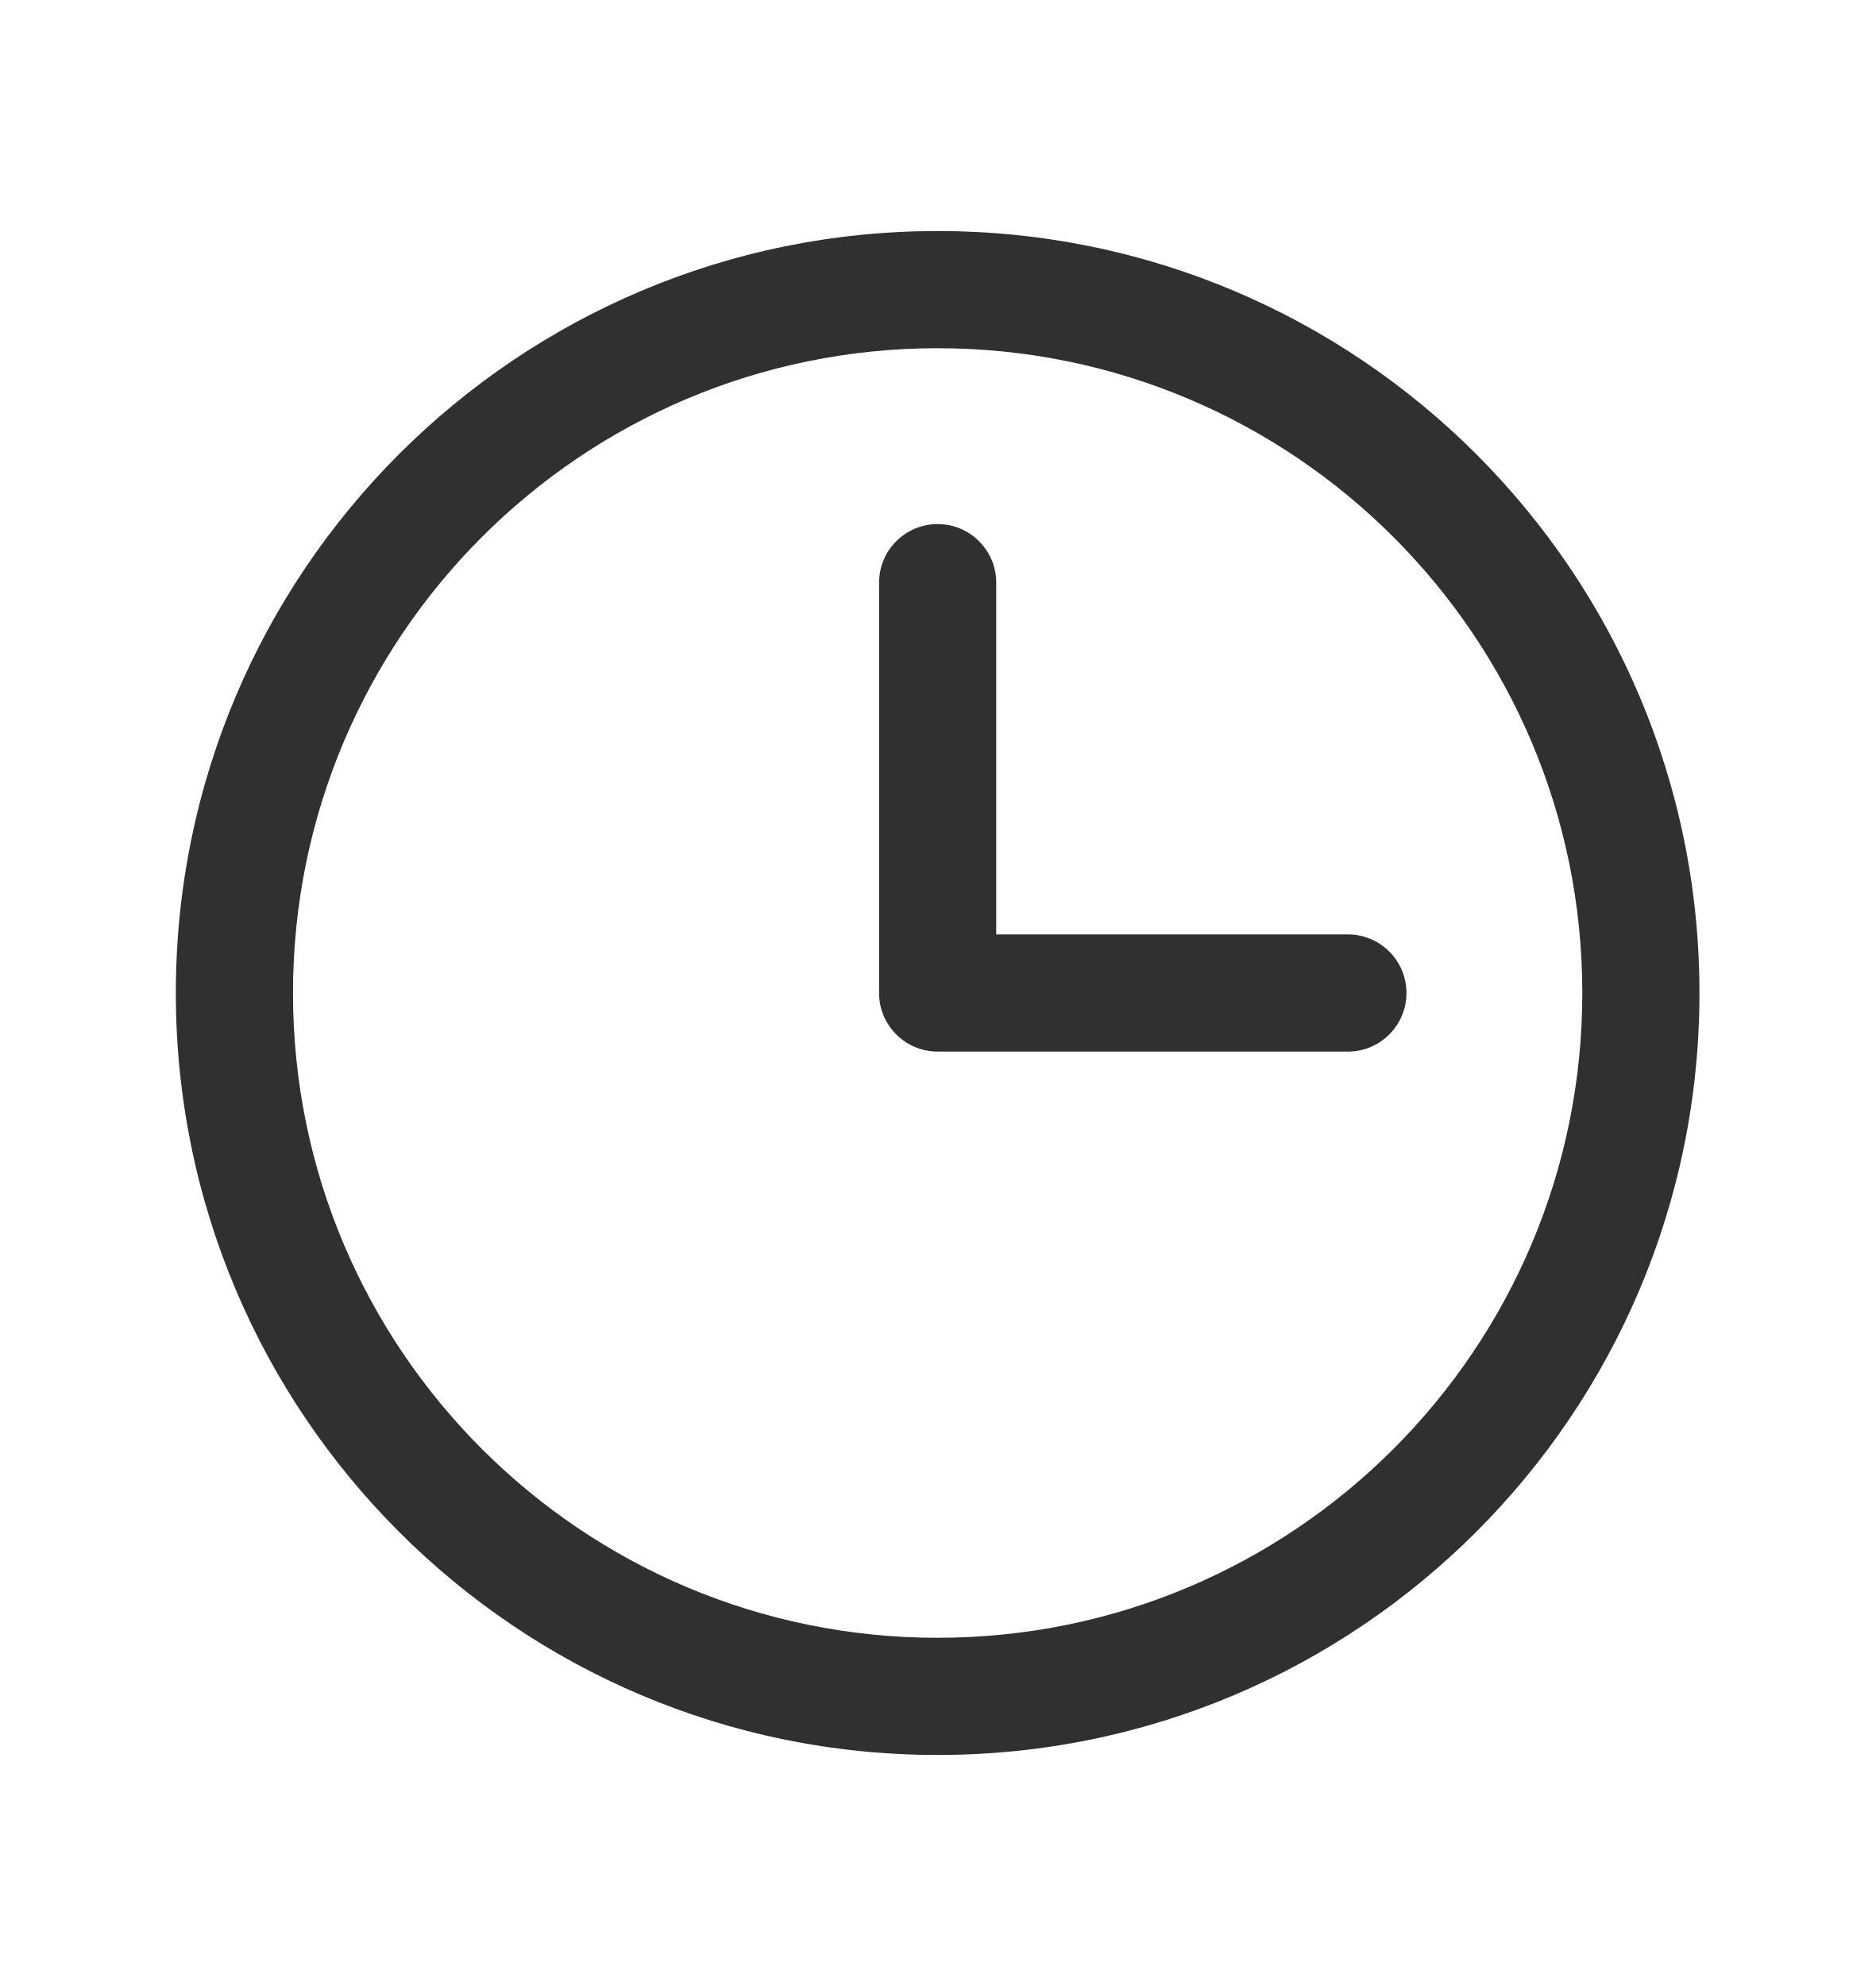
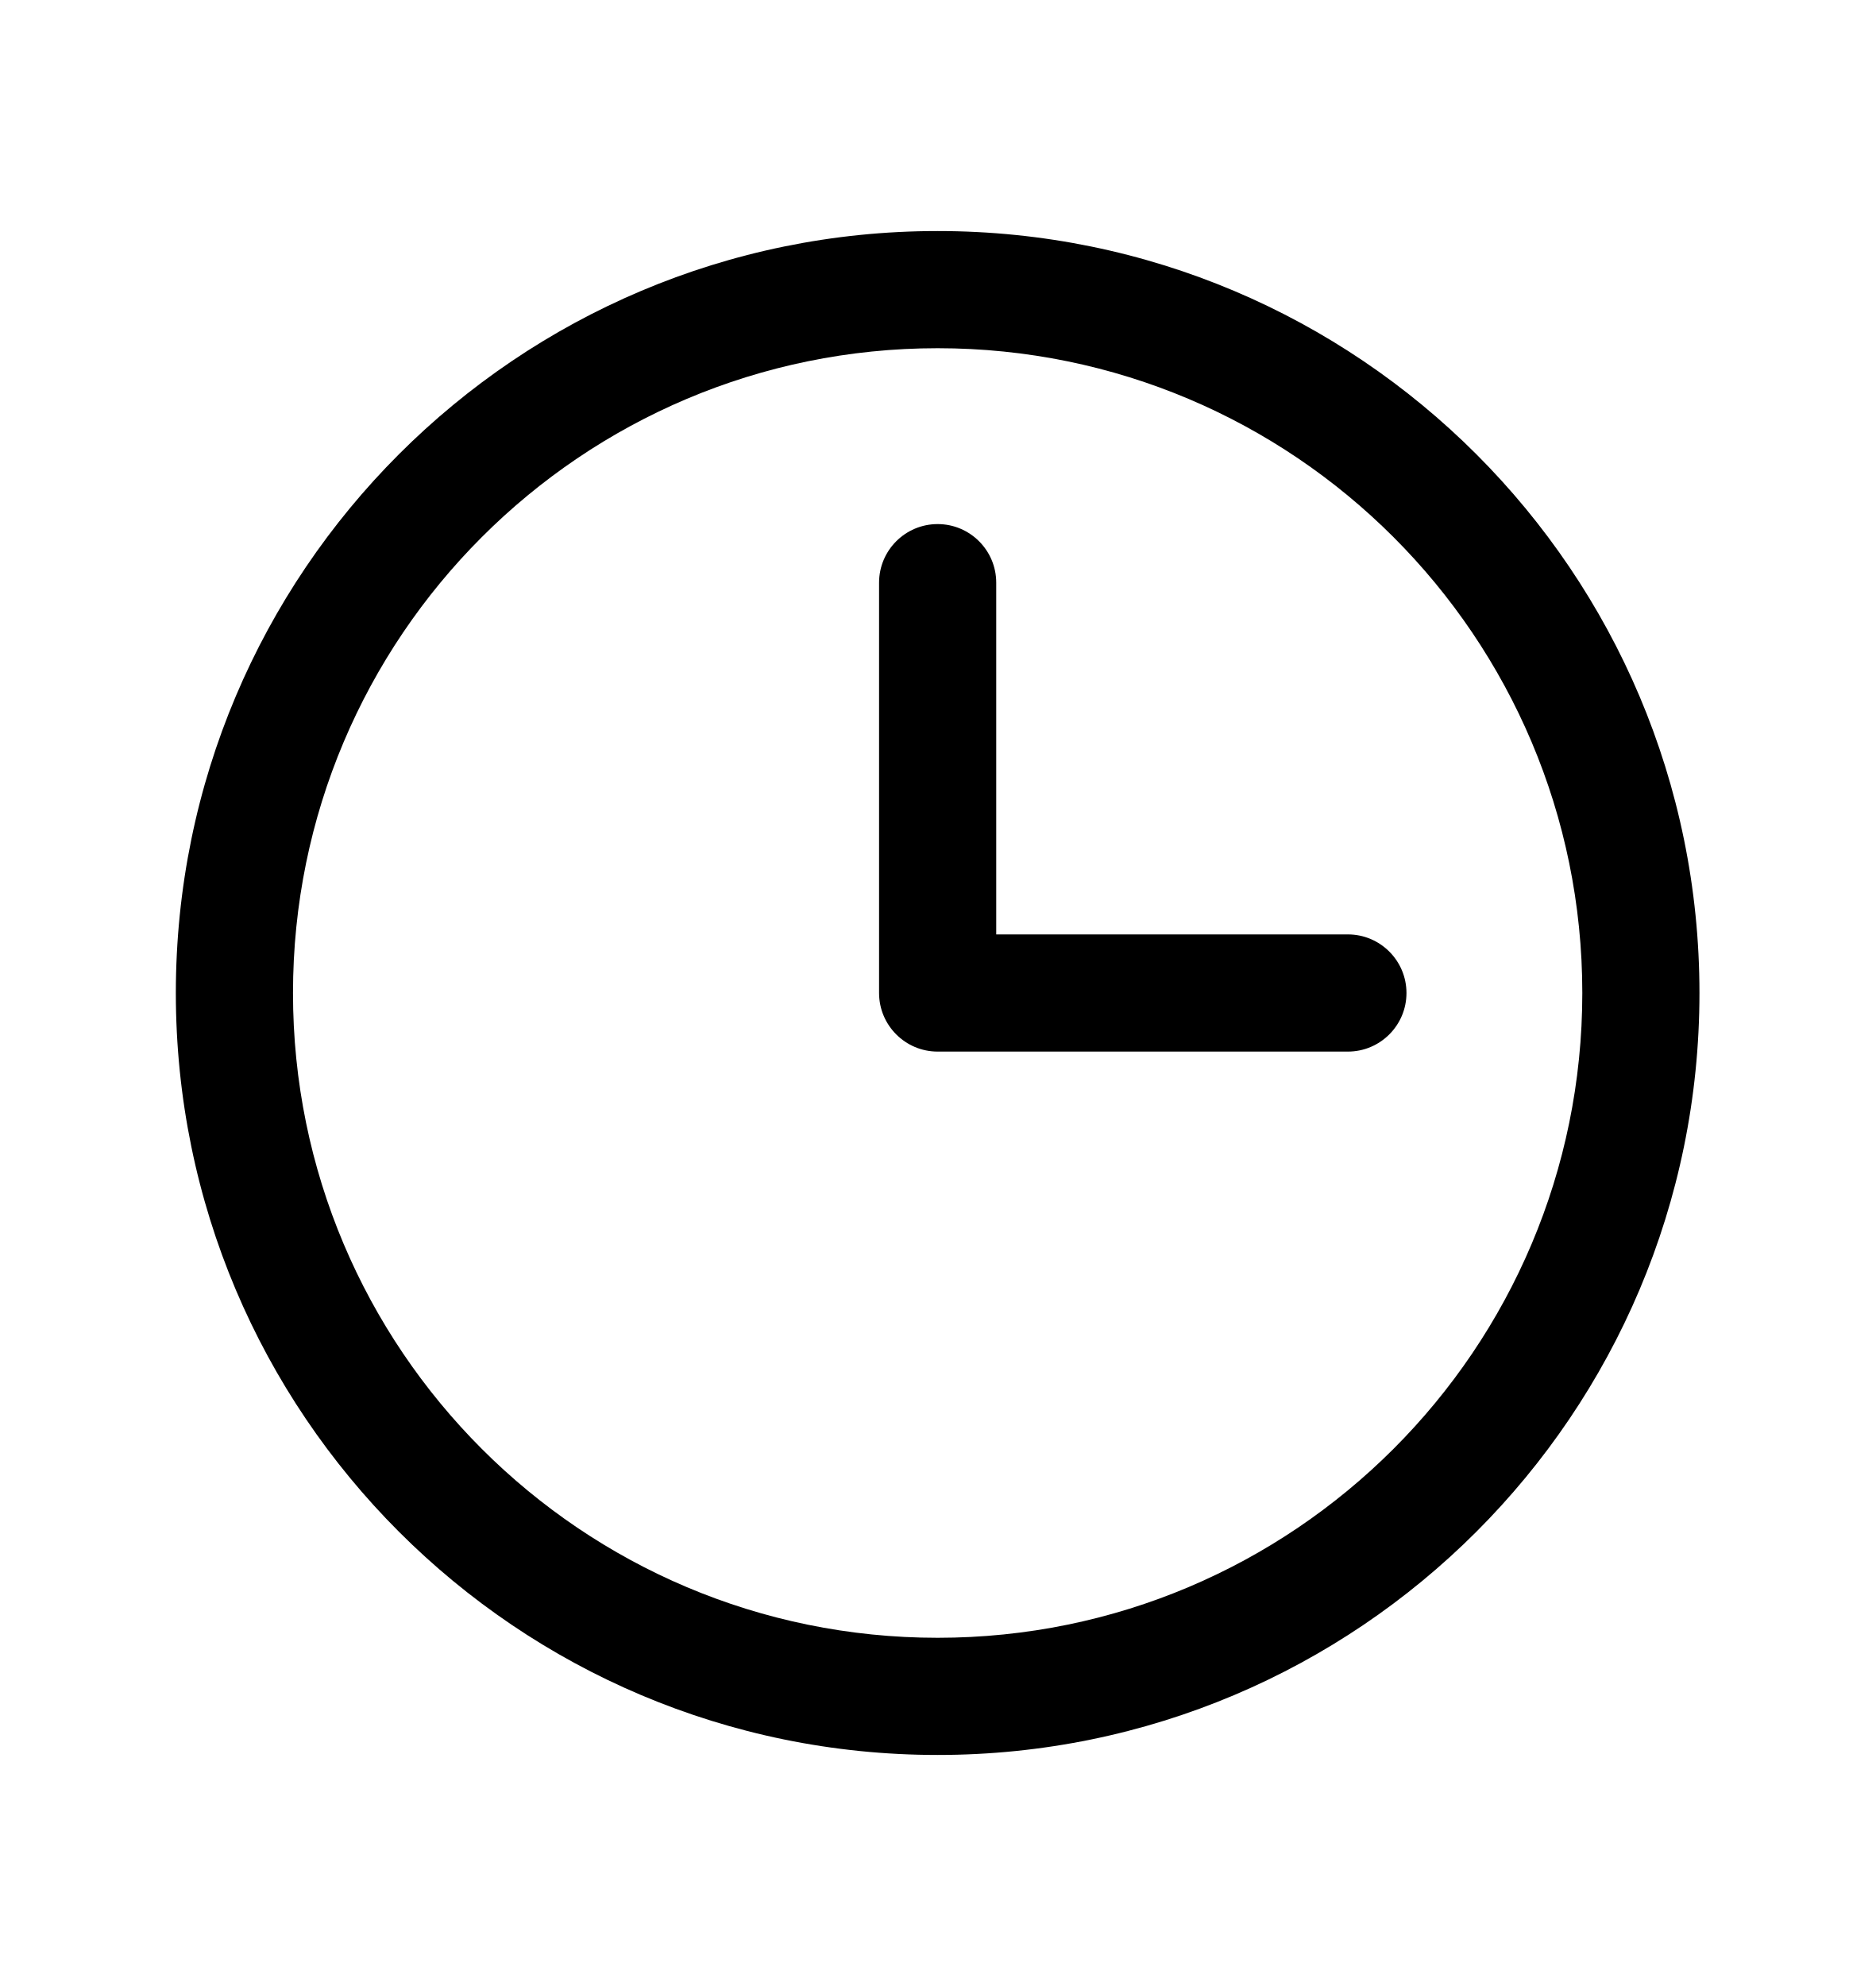
- <svg xmlns="http://www.w3.org/2000/svg" fill="none" viewBox="0 0 17 18" class="design-iconfont">
-   <path fill-rule="evenodd" clip-rule="evenodd" d="M8.5 3.156C5.273 3.156 2.656 5.773 2.656 9C2.656 12.227 5.273 14.844 8.5 14.844C11.727 14.844 14.344 12.227 14.344 9C14.344 5.773 11.727 3.156 8.5 3.156ZM1.594 9C1.594 5.186 4.686 2.094 8.5 2.094C12.314 2.094 15.406 5.186 15.406 9C15.406 12.814 12.314 15.906 8.5 15.906C4.686 15.906 1.594 12.814 1.594 9Z" fill="#303030" />
-   <path fill-rule="evenodd" clip-rule="evenodd" d="M8.5 4.75C8.793 4.75 9.031 4.988 9.031 5.281V8.469H12.219C12.512 8.469 12.75 8.707 12.75 9C12.75 9.293 12.512 9.531 12.219 9.531H8.5C8.207 9.531 7.969 9.293 7.969 9V5.281C7.969 4.988 8.207 4.75 8.5 4.75Z" fill="#303030" />
+ <svg xmlns="http://www.w3.org/2000/svg" viewBox="0 0 17 18" class="design-iconfont">
+   <path fill-rule="evenodd" clip-rule="evenodd" d="M8.5 3.156C5.273 3.156 2.656 5.773 2.656 9C2.656 12.227 5.273 14.844 8.5 14.844C11.727 14.844 14.344 12.227 14.344 9C14.344 5.773 11.727 3.156 8.5 3.156ZM1.594 9C1.594 5.186 4.686 2.094 8.5 2.094C12.314 2.094 15.406 5.186 15.406 9C15.406 12.814 12.314 15.906 8.5 15.906C4.686 15.906 1.594 12.814 1.594 9Z" />
+   <path fill-rule="evenodd" clip-rule="evenodd" d="M8.5 4.75C8.793 4.75 9.031 4.988 9.031 5.281V8.469H12.219C12.512 8.469 12.75 8.707 12.75 9C12.75 9.293 12.512 9.531 12.219 9.531H8.5C8.207 9.531 7.969 9.293 7.969 9V5.281C7.969 4.988 8.207 4.75 8.5 4.75Z" />
</svg>
